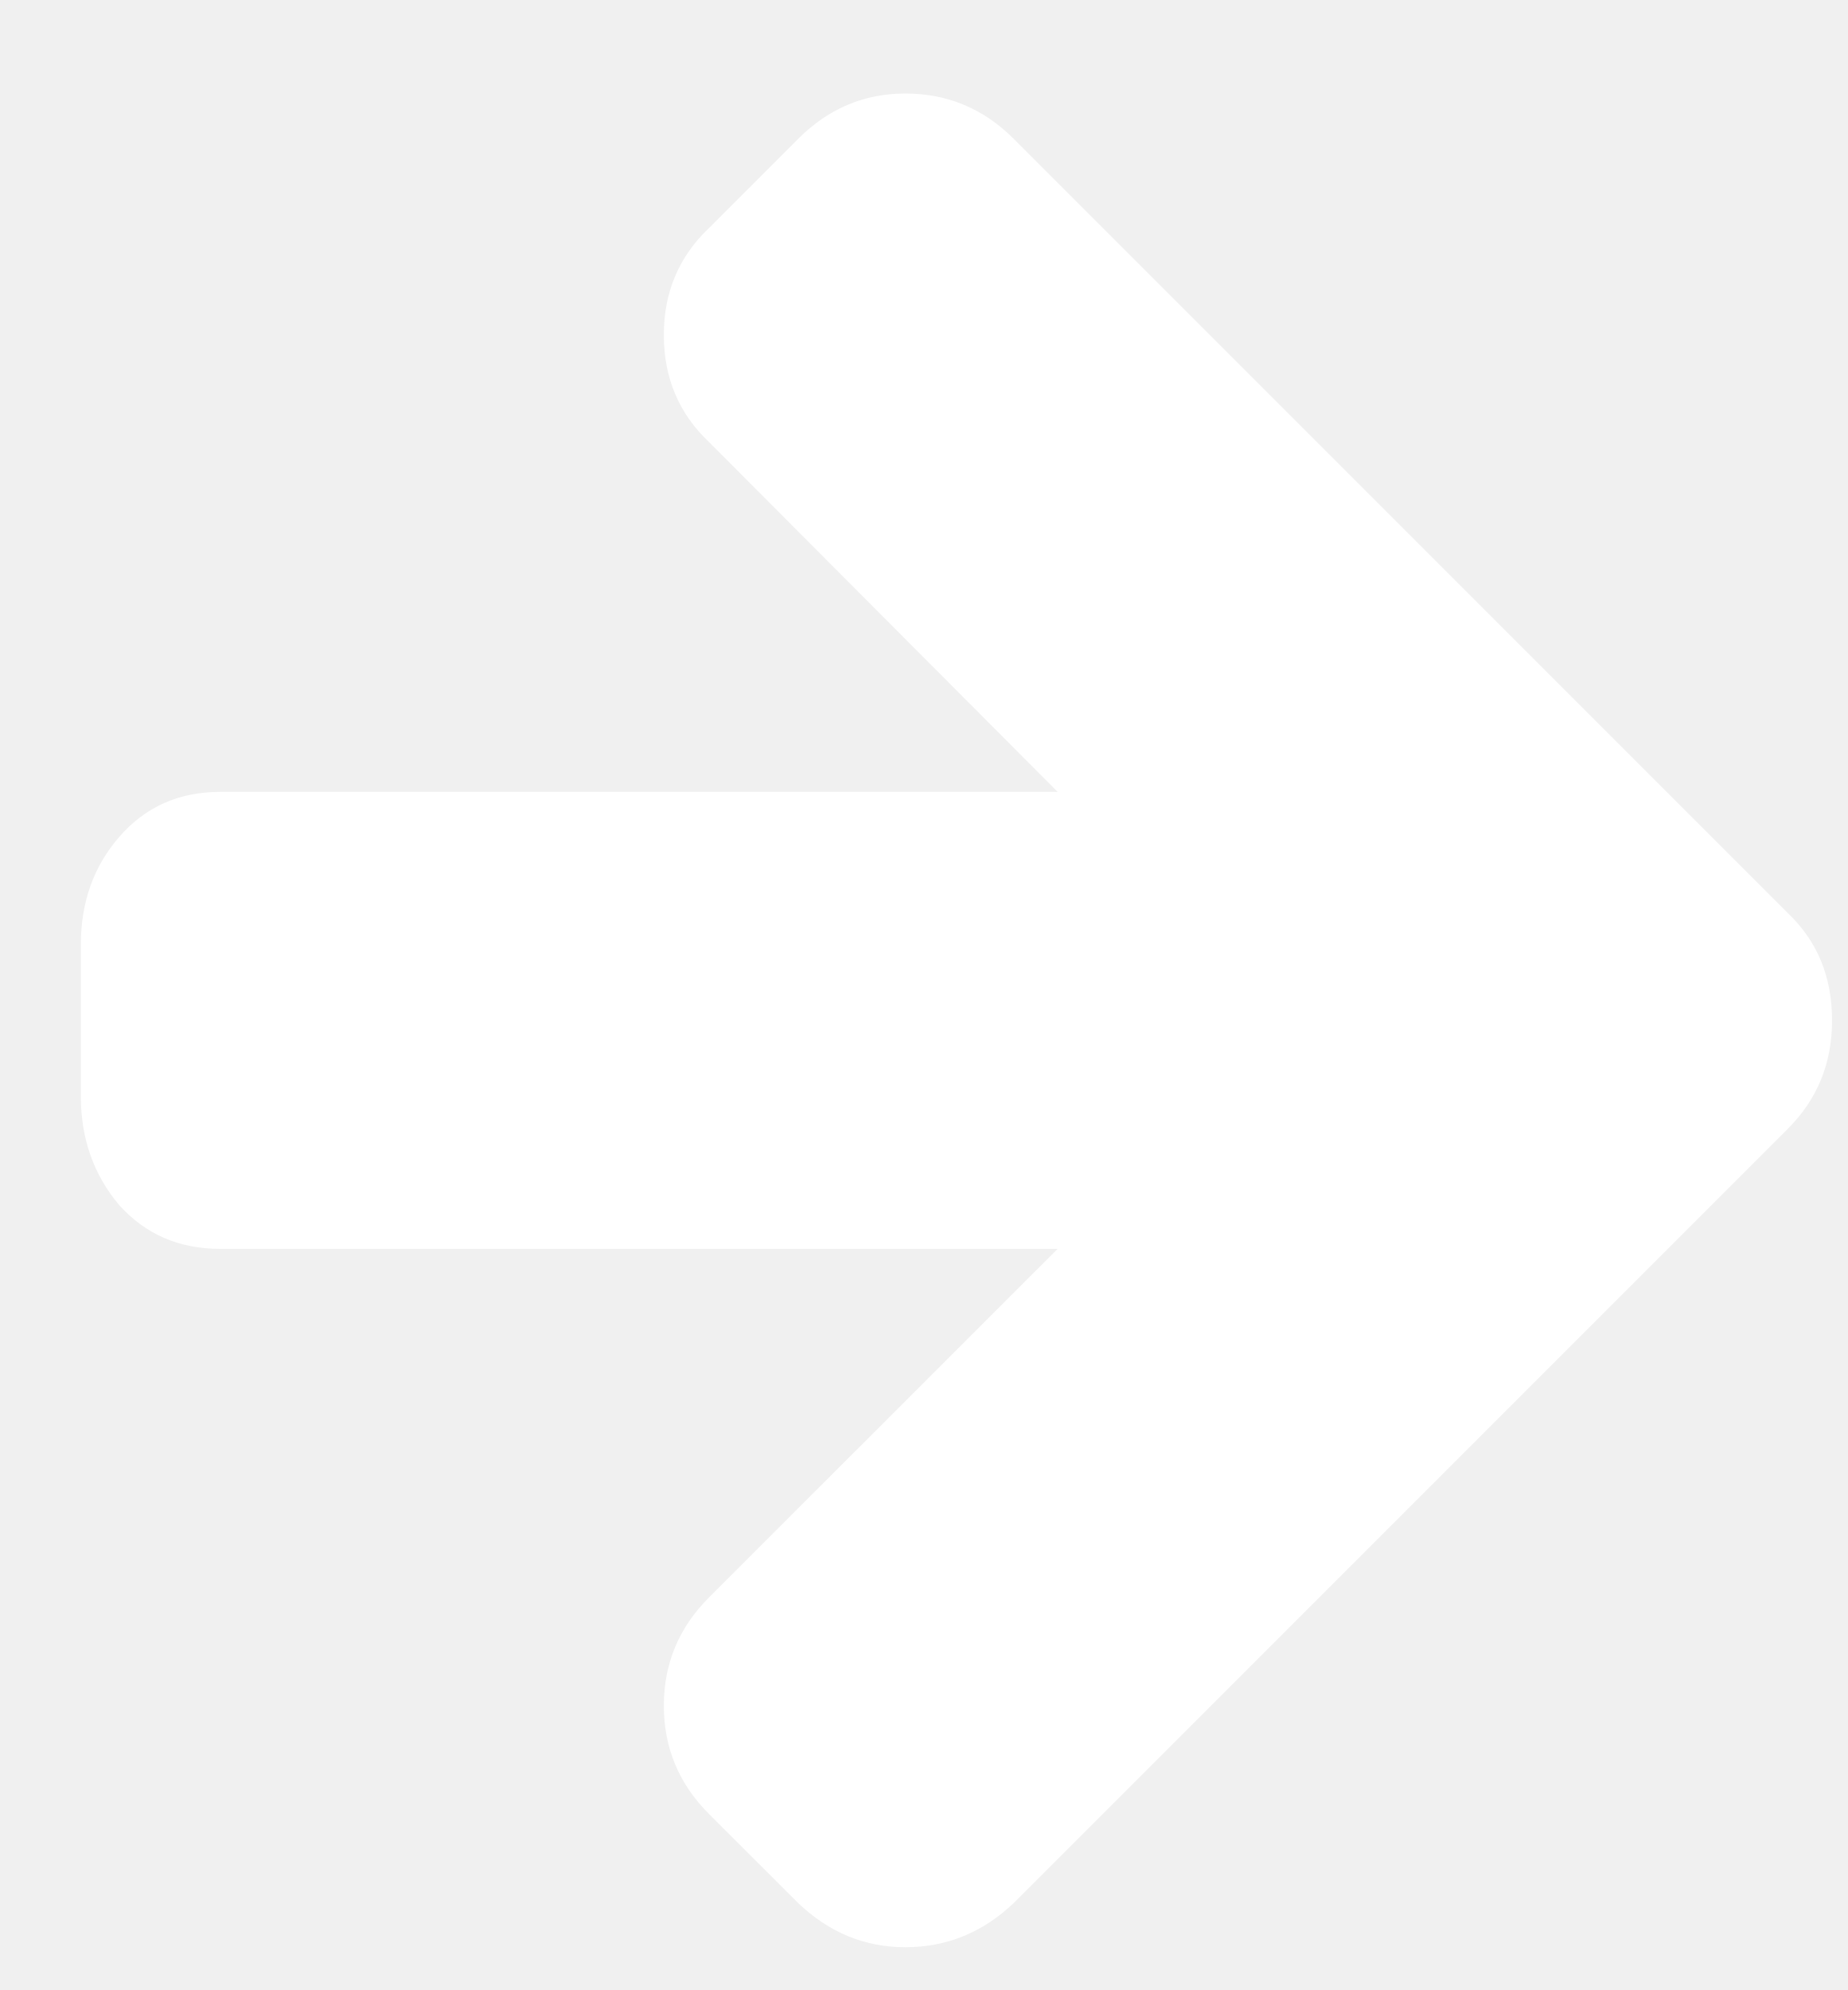
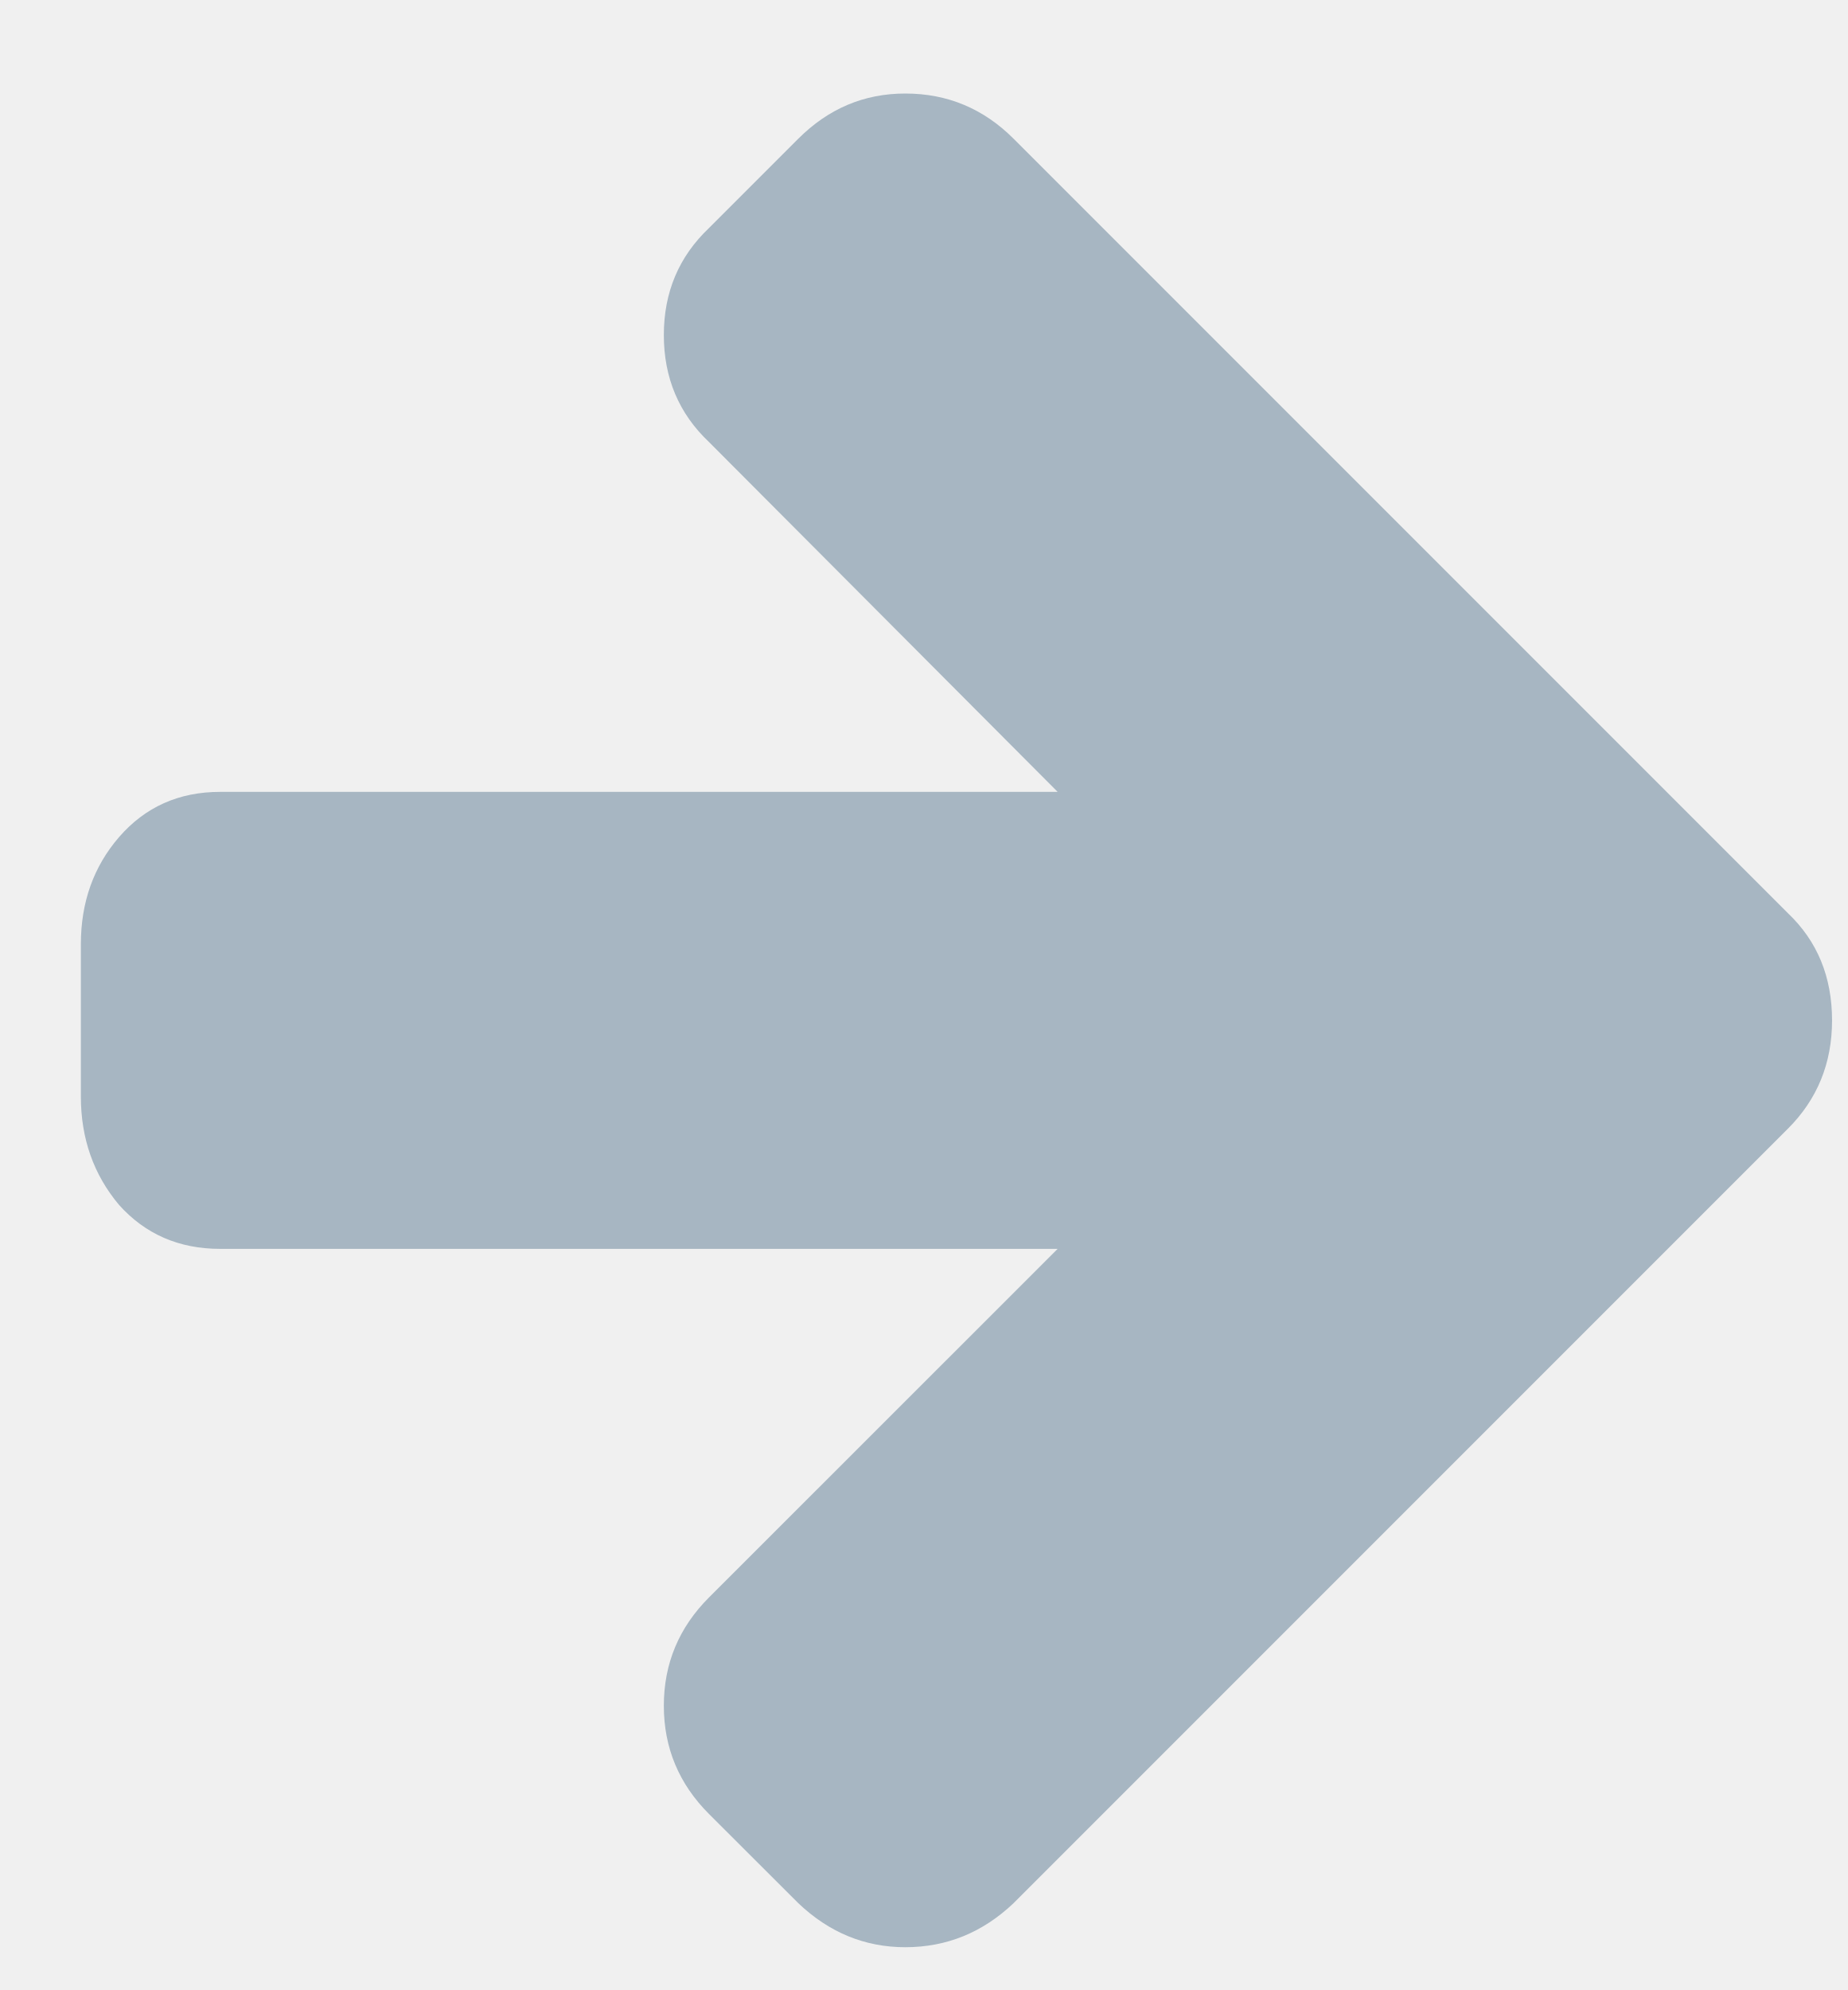
<svg xmlns="http://www.w3.org/2000/svg" width="13" height="14" viewBox="0 0 13 14" fill="none">
-   <path d="M12.891 7.179C12.891 7.48 12.787 7.734 12.581 7.94L7.132 13.389C6.914 13.596 6.66 13.699 6.37 13.699C6.086 13.699 5.834 13.596 5.617 13.389L4.989 12.762C4.777 12.55 4.671 12.296 4.671 12C4.671 11.704 4.777 11.45 4.989 11.238L7.442 8.786H1.549C1.259 8.786 1.021 8.682 0.837 8.476C0.659 8.264 0.569 8.01 0.569 7.714V6.643C0.569 6.347 0.659 6.096 0.837 5.89C1.021 5.677 1.259 5.571 1.549 5.571H7.442L4.989 3.11C4.777 2.91 4.671 2.658 4.671 2.357C4.671 2.056 4.777 1.805 4.989 1.604L5.617 0.976C5.829 0.764 6.08 0.658 6.37 0.658C6.666 0.658 6.92 0.764 7.132 0.976L12.581 6.425C12.787 6.621 12.891 6.872 12.891 7.179Z" fill="white" />
+   <path d="M12.891 7.179C12.891 7.48 12.787 7.734 12.581 7.94L7.132 13.389C6.914 13.596 6.66 13.699 6.37 13.699C6.086 13.699 5.834 13.596 5.617 13.389L4.989 12.762C4.777 12.55 4.671 12.296 4.671 12C4.671 11.704 4.777 11.45 4.989 11.238L7.442 8.786H1.549C1.259 8.786 1.021 8.682 0.837 8.476C0.659 8.264 0.569 8.01 0.569 7.714V6.643C0.569 6.347 0.659 6.096 0.837 5.89C1.021 5.677 1.259 5.571 1.549 5.571H7.442L4.989 3.11C4.777 2.91 4.671 2.658 4.671 2.357C4.671 2.056 4.777 1.805 4.989 1.604L5.617 0.976C5.829 0.764 6.08 0.658 6.37 0.658C6.666 0.658 6.92 0.764 7.132 0.976L12.581 6.425C12.787 6.621 12.891 6.872 12.891 7.179Z" fill="#a7b6c2" />
</svg>
